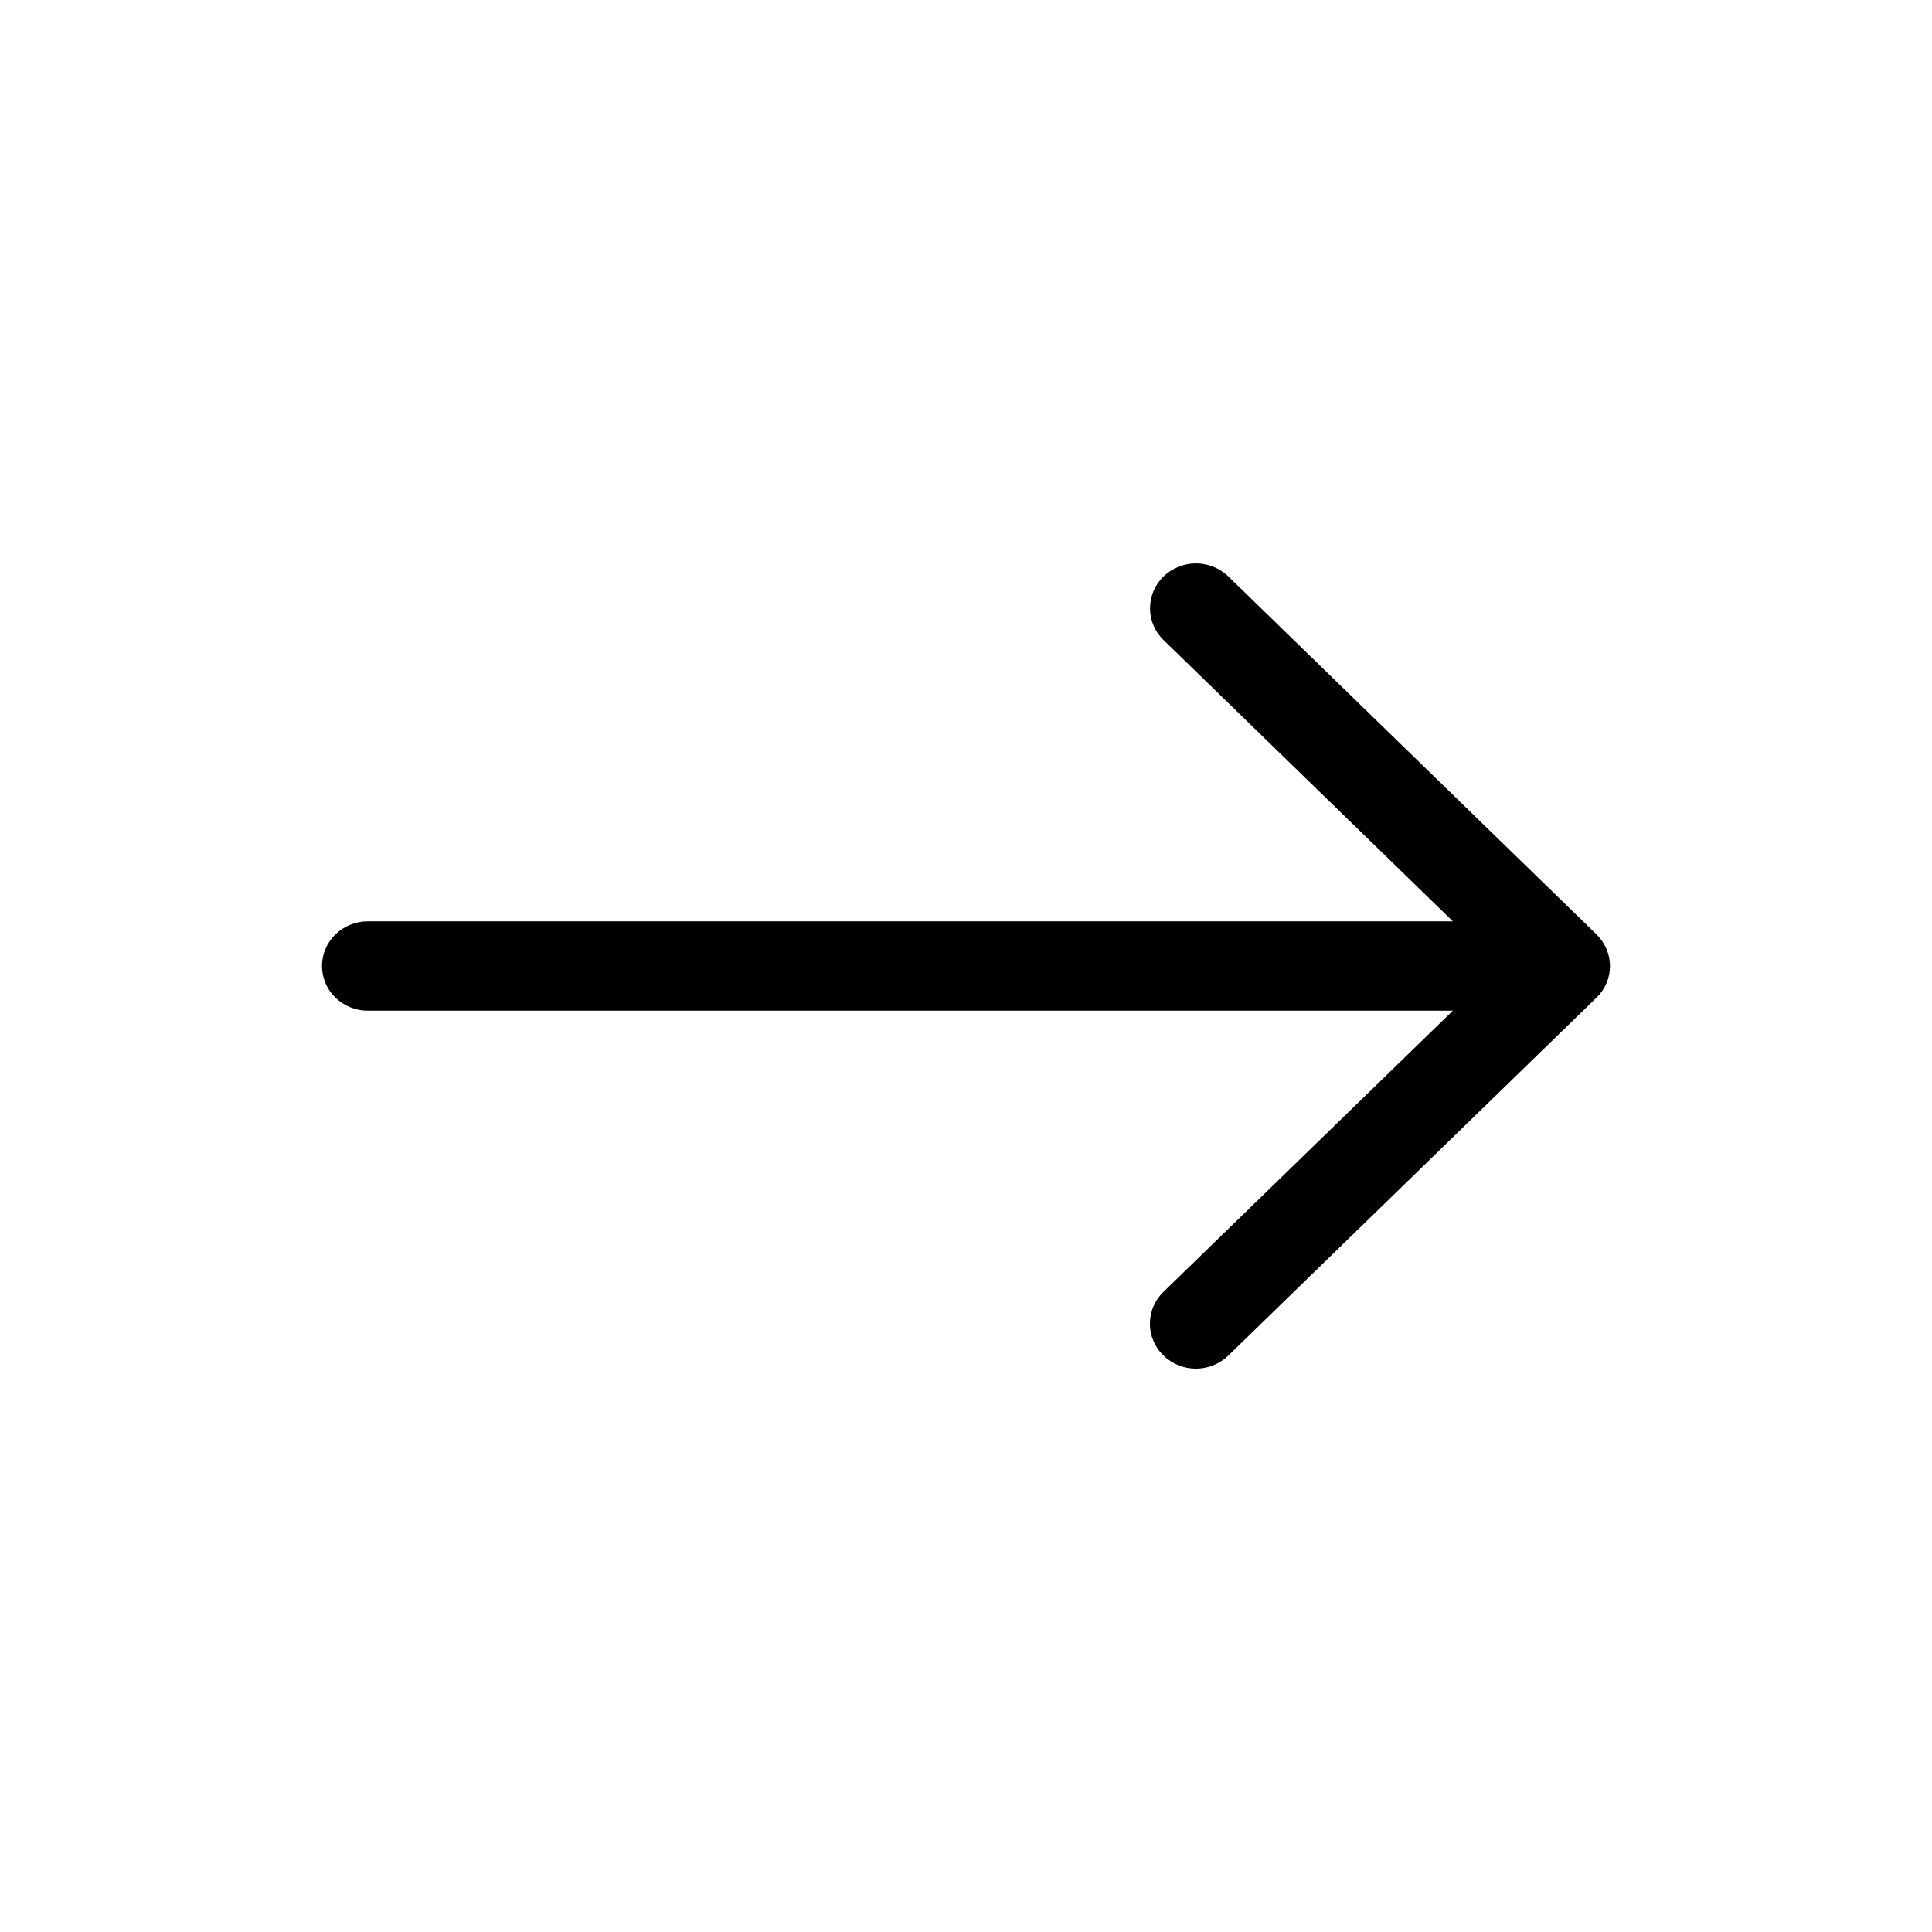
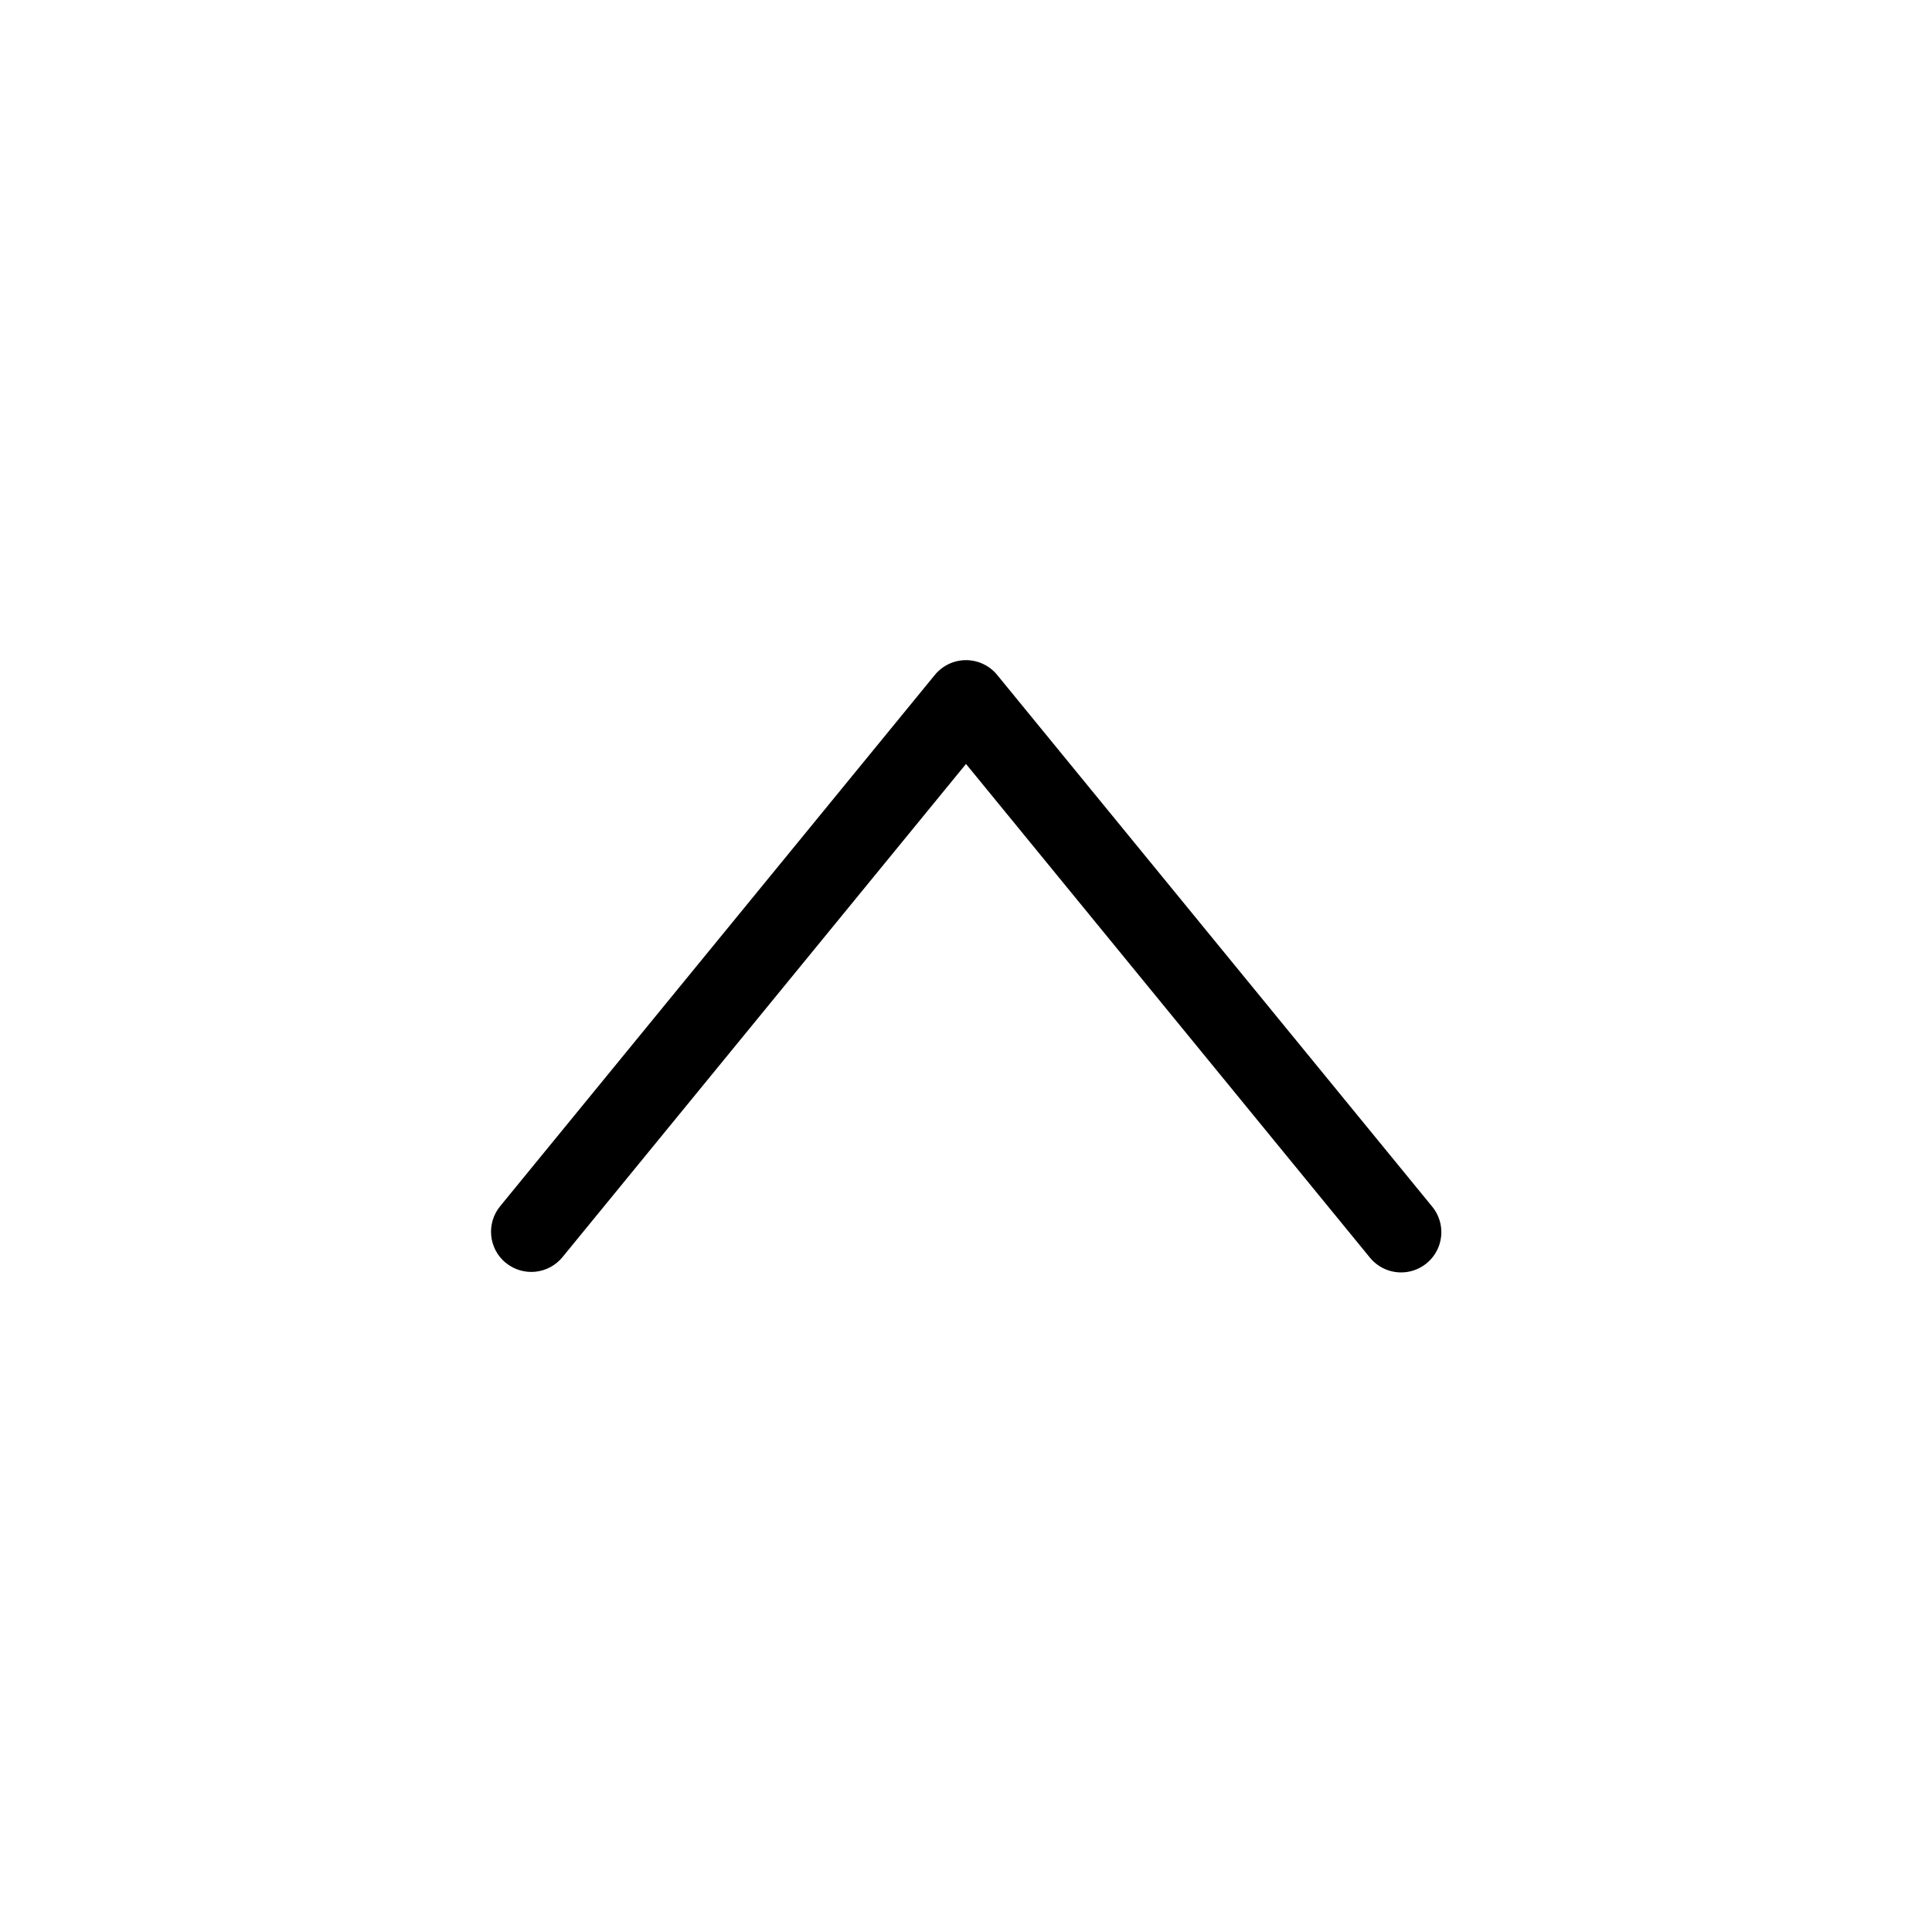
<svg xmlns="http://www.w3.org/2000/svg" width="24" height="24" fill="none">
-   <path fill-rule="evenodd" clip-rule="evenodd" d="M4 12c0-.147.06-.289.167-.393a.58.58 0 0 1 .404-.162h13.477l-3.596-3.496a.548.548 0 0 1 0-.786.58.58 0 0 1 .809 0l4.571 4.444A.555.555 0 0 1 20 12a.542.542 0 0 1-.168.393l-4.571 4.444a.58.58 0 0 1-.81 0 .548.548 0 0 1 0-.787l3.597-3.495H4.571a.58.58 0 0 1-.404-.162A.548.548 0 0 1 4 12Z" fill="currentColor" />
+   <path fill="currentColor" fill-rule="evenodd" d="M6.283 15.688a.5.5 0 0 1-.07-.704l5.4-6.6a.5.5 0 0 1 .774 0l5.4 6.6a.5.5 0 1 1-.774.633L12 9.49l-5.013 6.127a.5.5 0 0 1-.704.07Z" clip-rule="evenodd" />
</svg>
